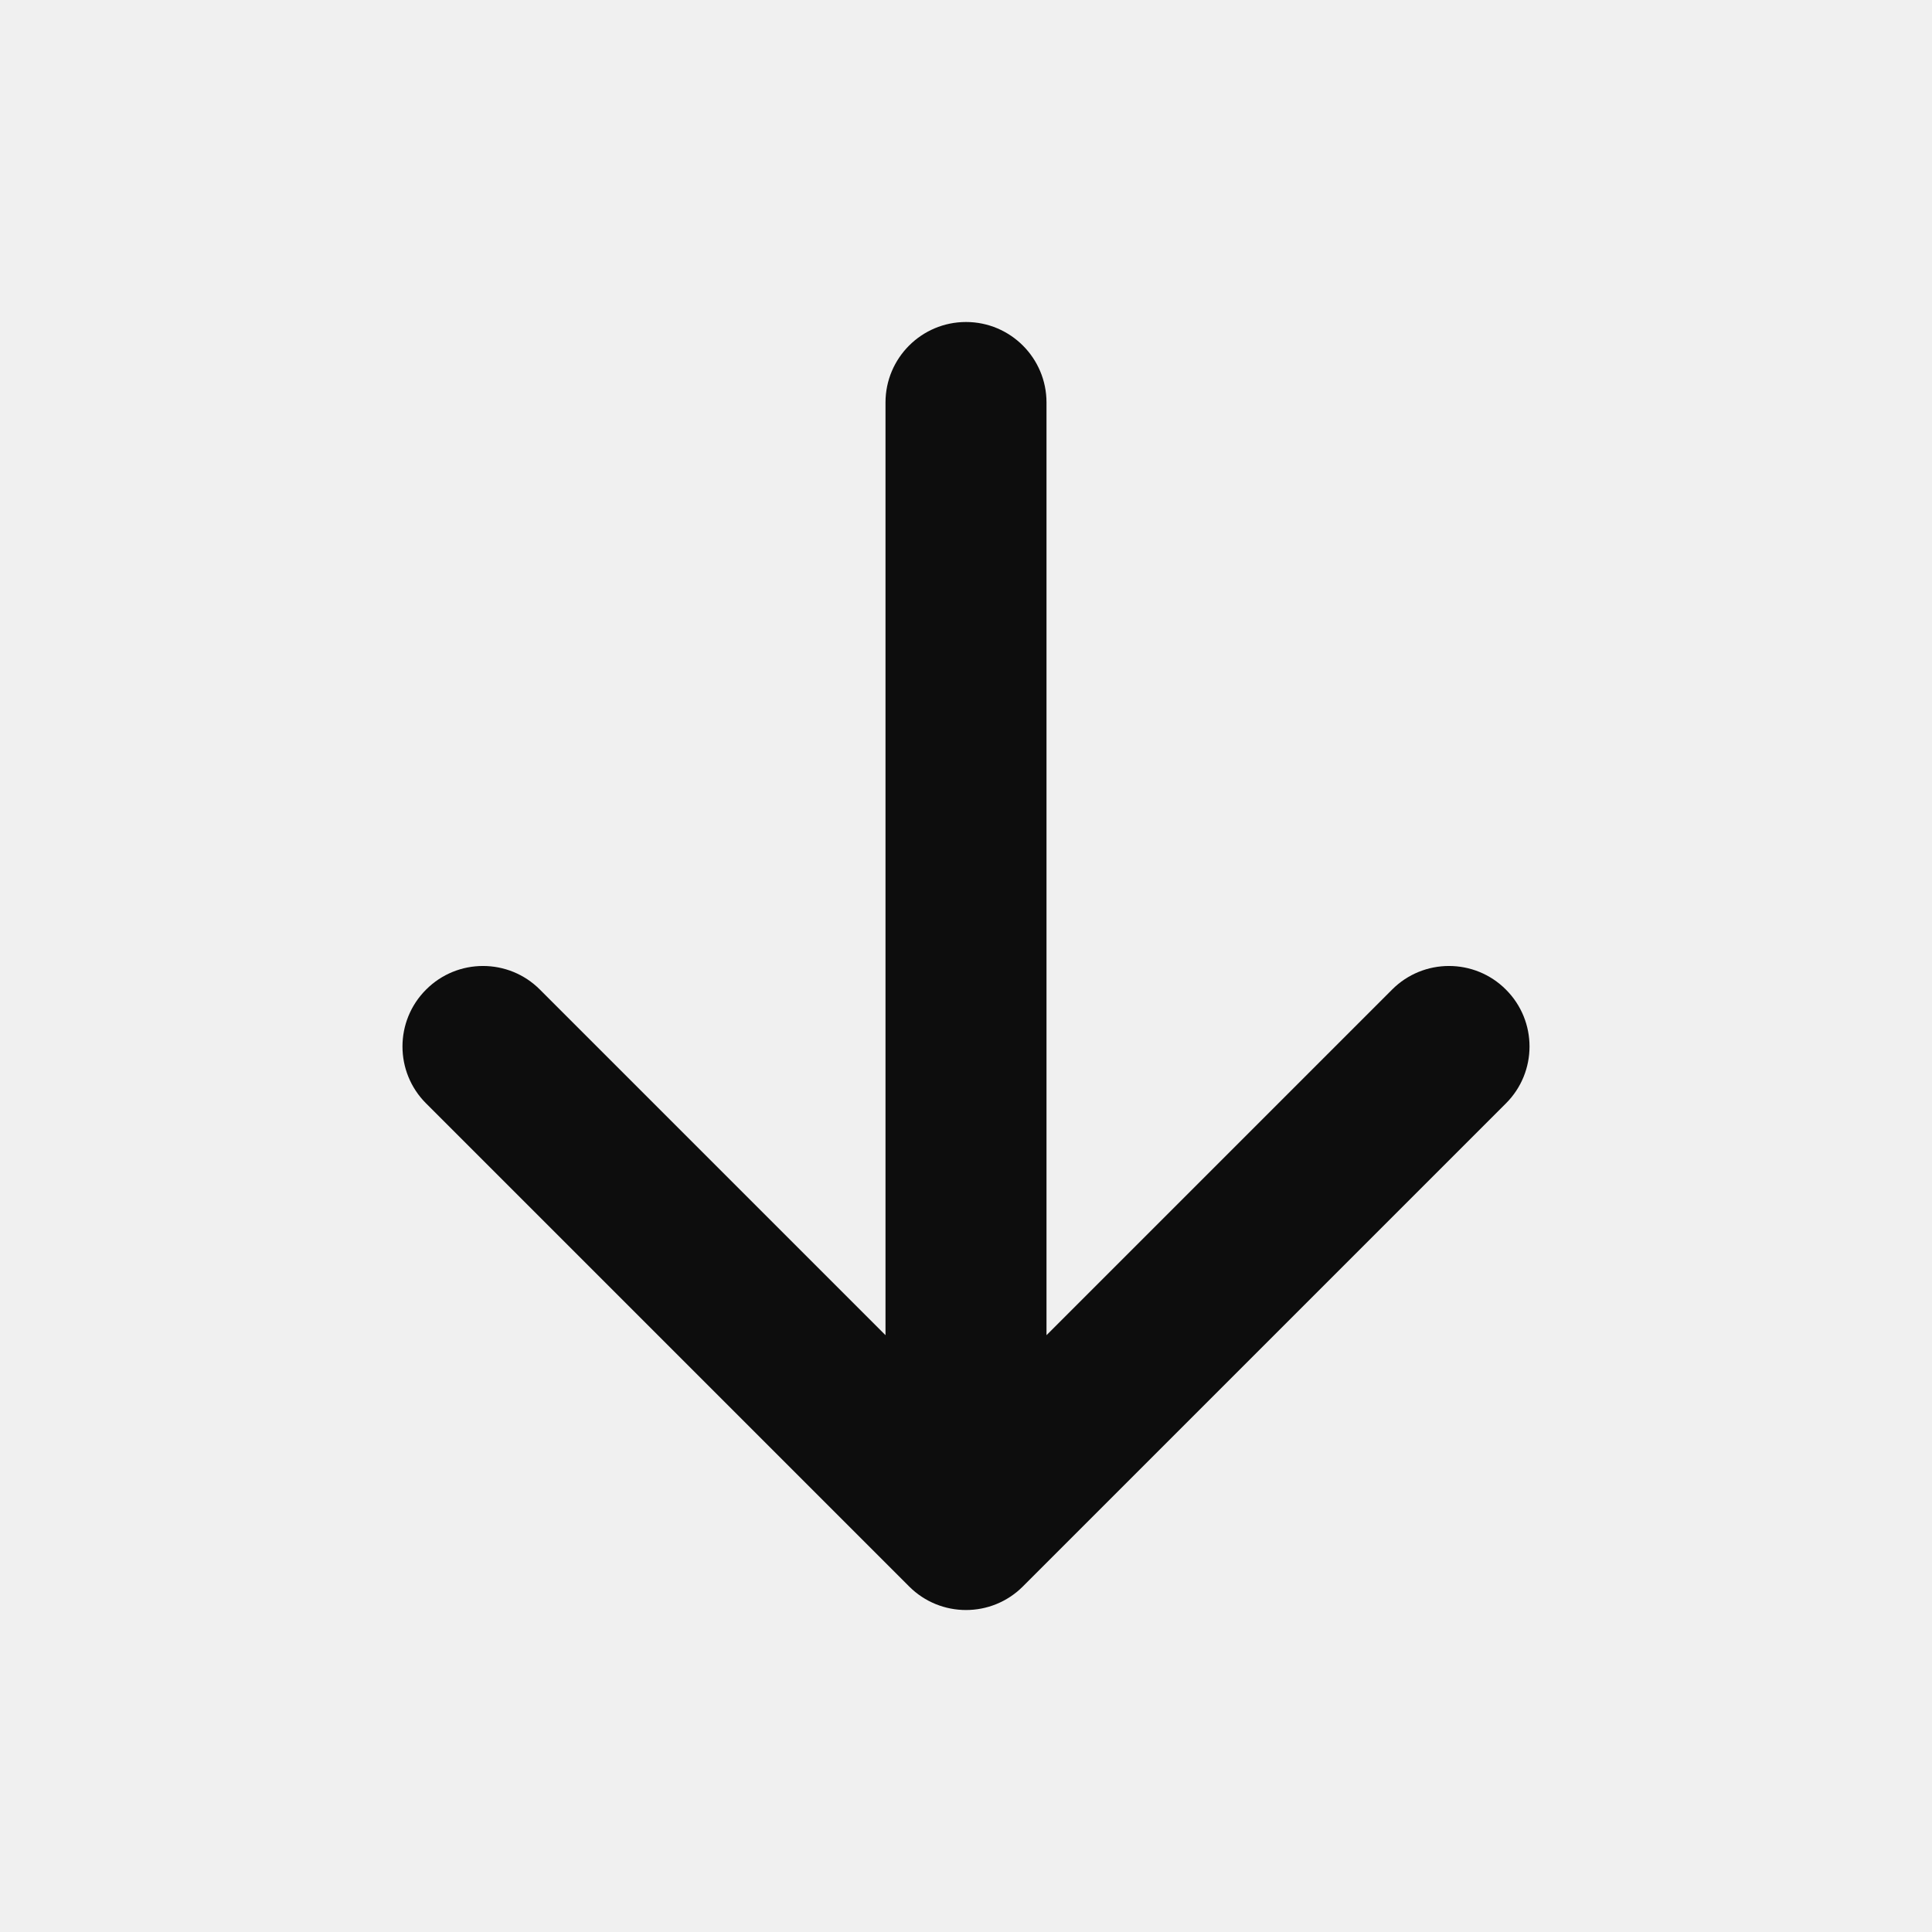
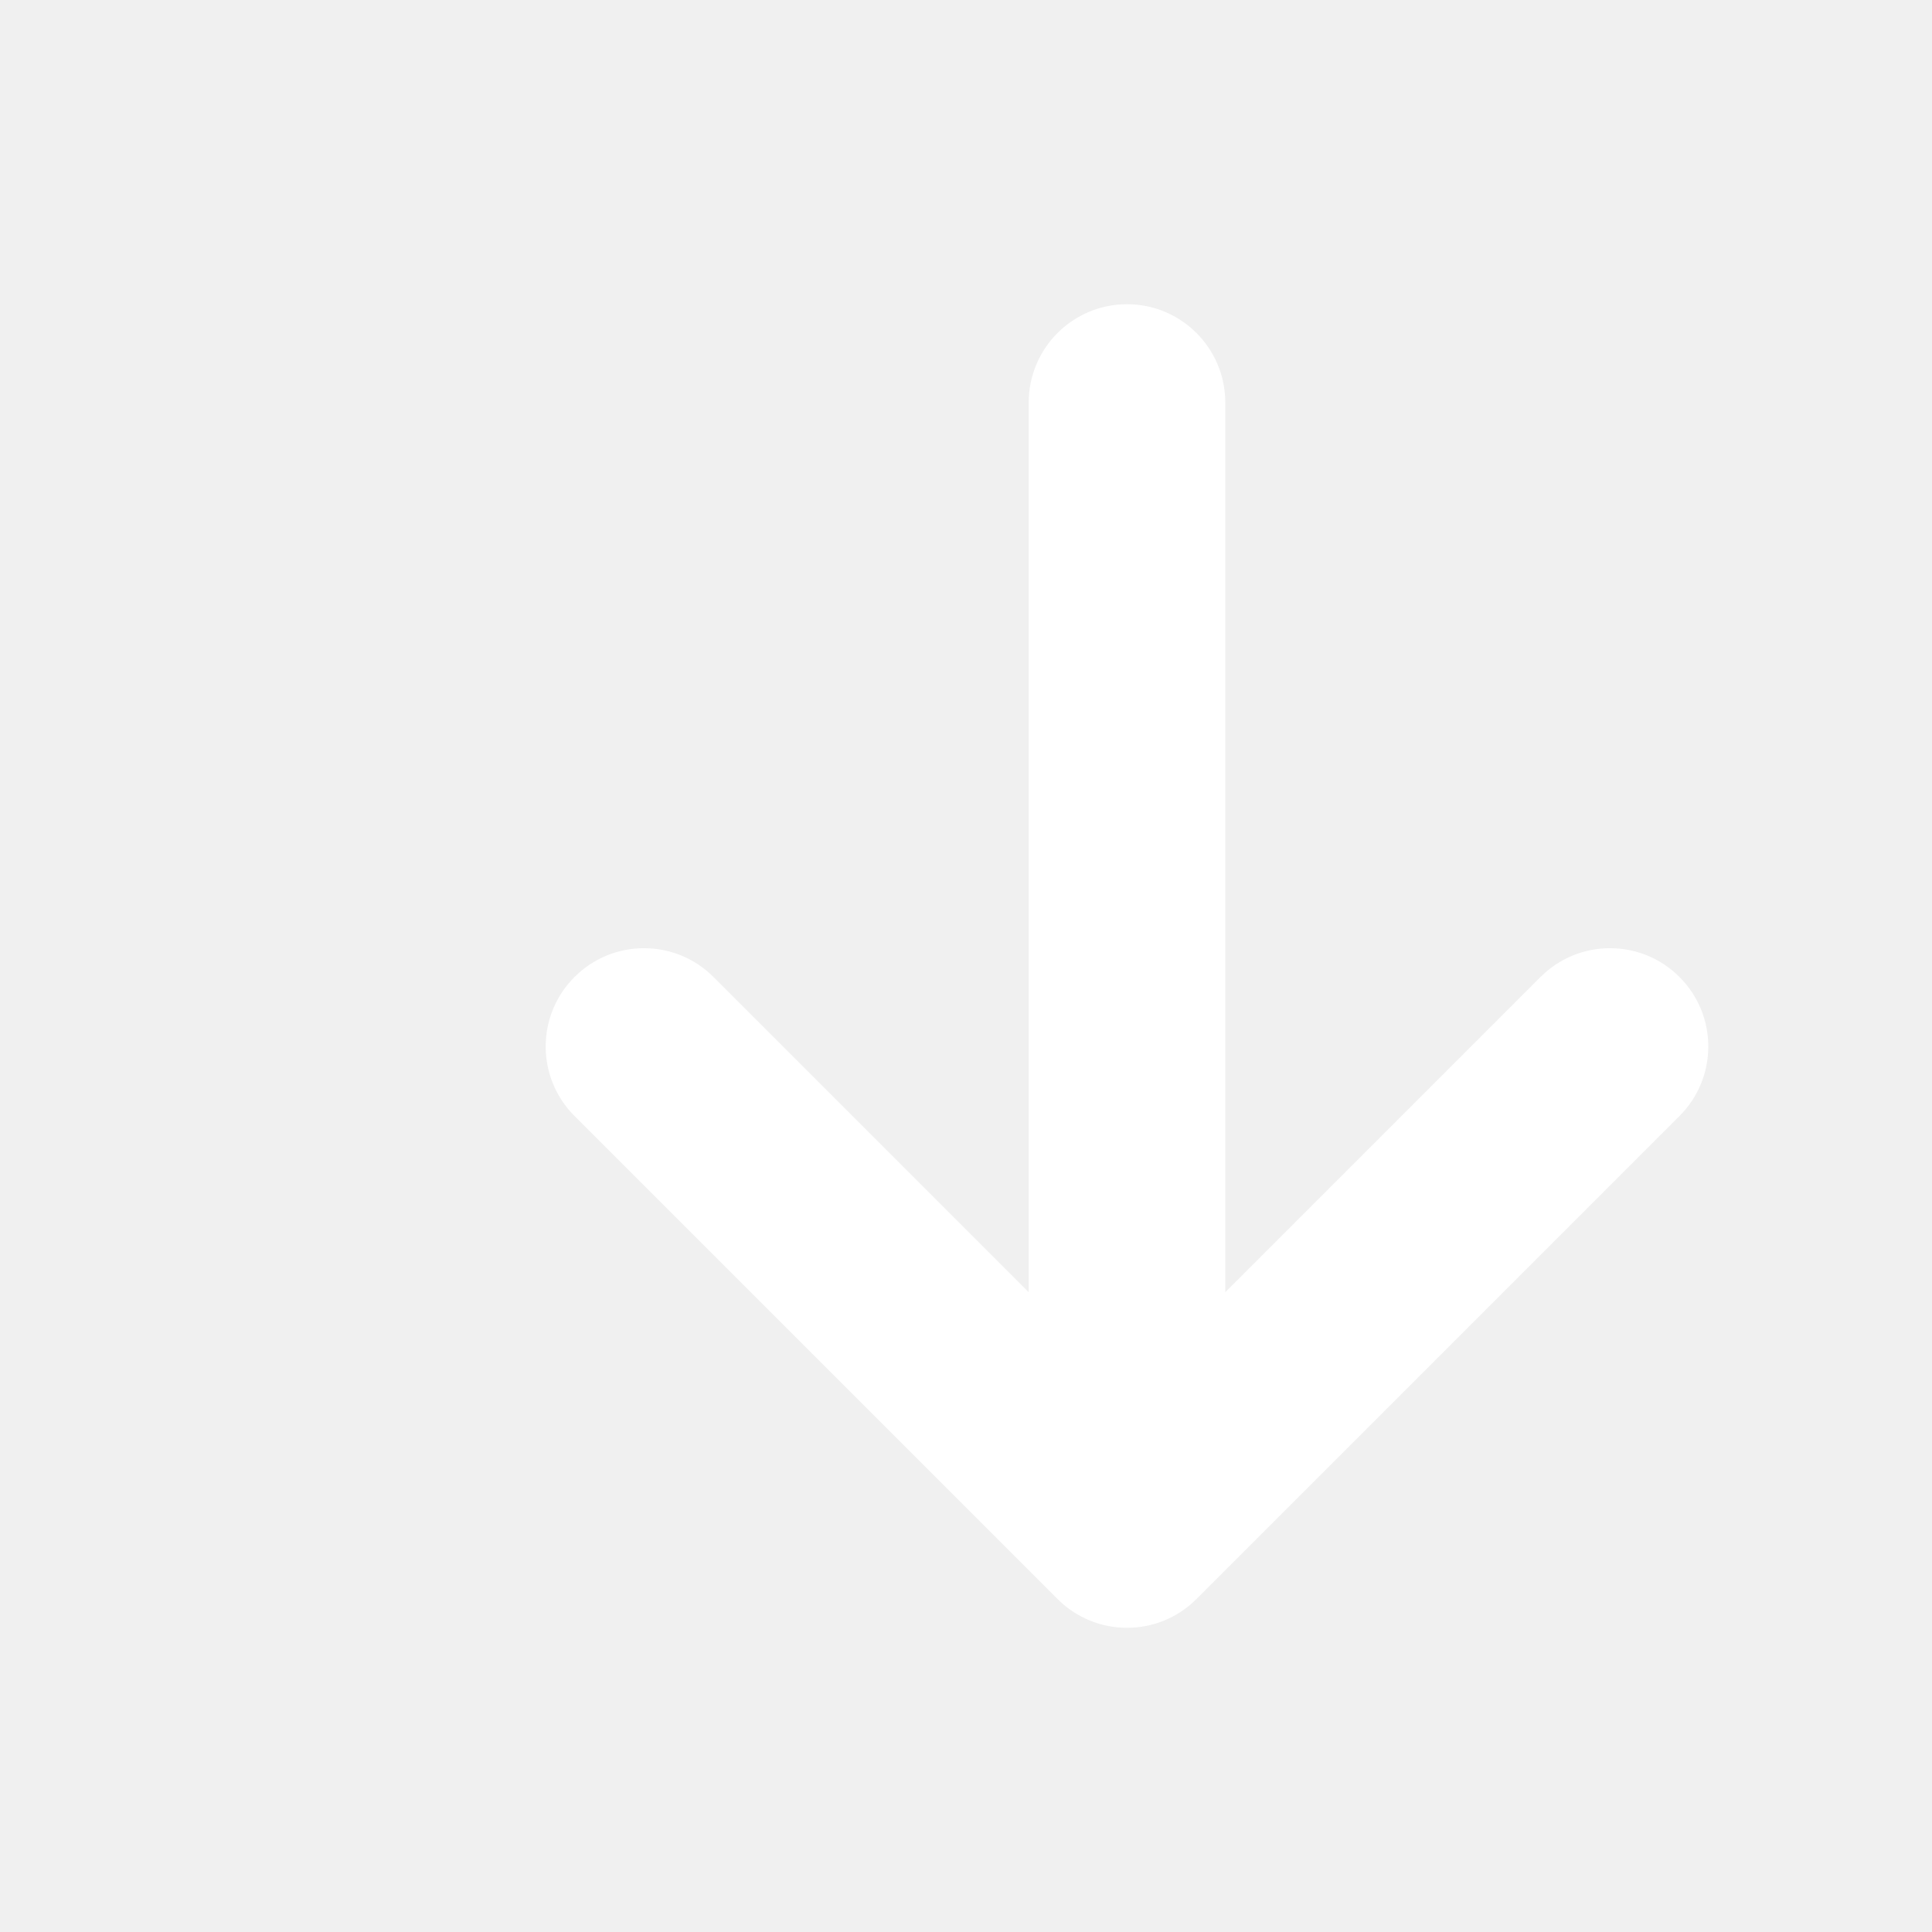
- <svg xmlns="http://www.w3.org/2000/svg" fill="none" viewBox="0 0 24 24" height="24" width="24">
-   <path d="M12 4C12.552 4 13 4.448 13 5V16.586L17.293 12.293C17.683 11.902 18.317 11.902 18.707 12.293C19.098 12.683 19.098 13.317 18.707 13.707L12.707 19.707C12.317 20.098 11.683 20.098 11.293 19.707L5.293 13.707C4.902 13.317 4.902 12.683 5.293 12.293C5.683 11.902 6.317 11.902 6.707 12.293L11 16.586V5C11 4.448 11.448 4 12 4Z" fill="#0D0D0D" />
+ <svg xmlns="http://www.w3.org/2000/svg" viewBox="0 0 20 24" height="24" stroke="#fff" stroke-width="2%" width="24">
+   <path d="M12 4C12.552 4 13 4.448 13 5V16.586L17.293 12.293C17.683 11.902 18.317 11.902 18.707 12.293C19.098 12.683 19.098 13.317 18.707 13.707L12.707 19.707C12.317 20.098 11.683 20.098 11.293 19.707L5.293 13.707C4.902 13.317 4.902 12.683 5.293 12.293C5.683 11.902 6.317 11.902 6.707 12.293L11 16.586V5C11 4.448 11.448 4 12 4Z" fill="#fff" />
</svg>
